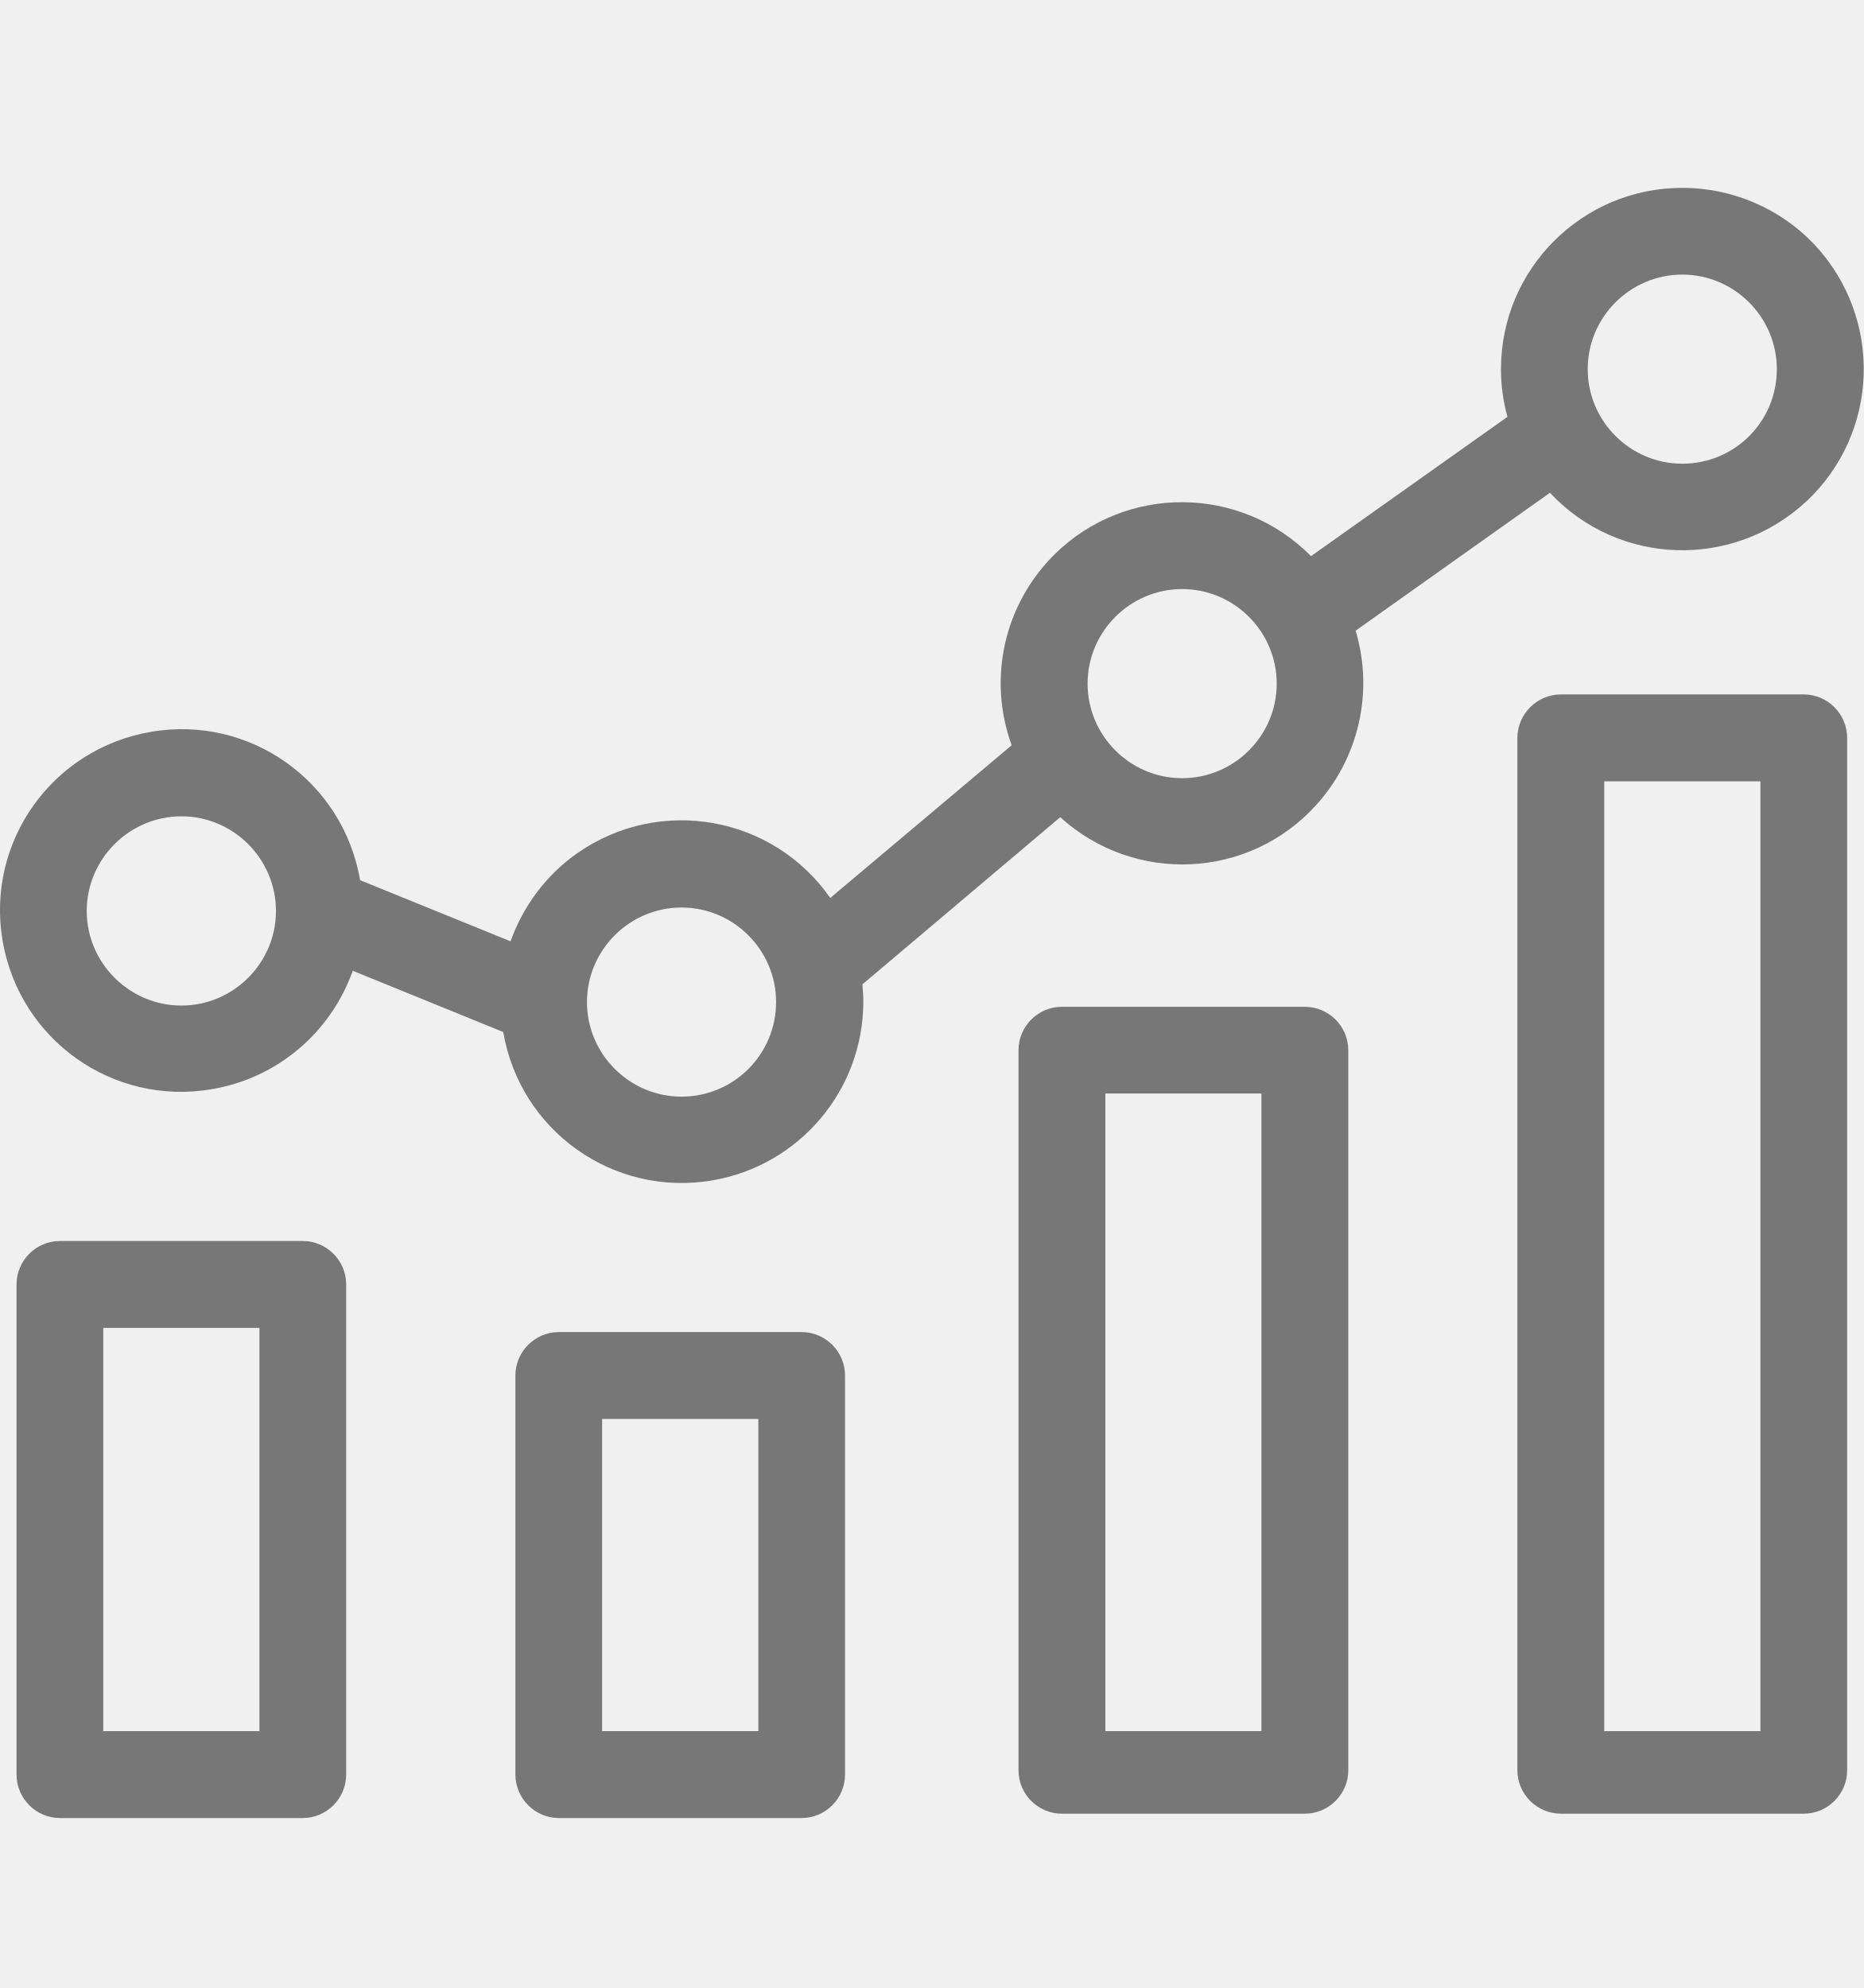
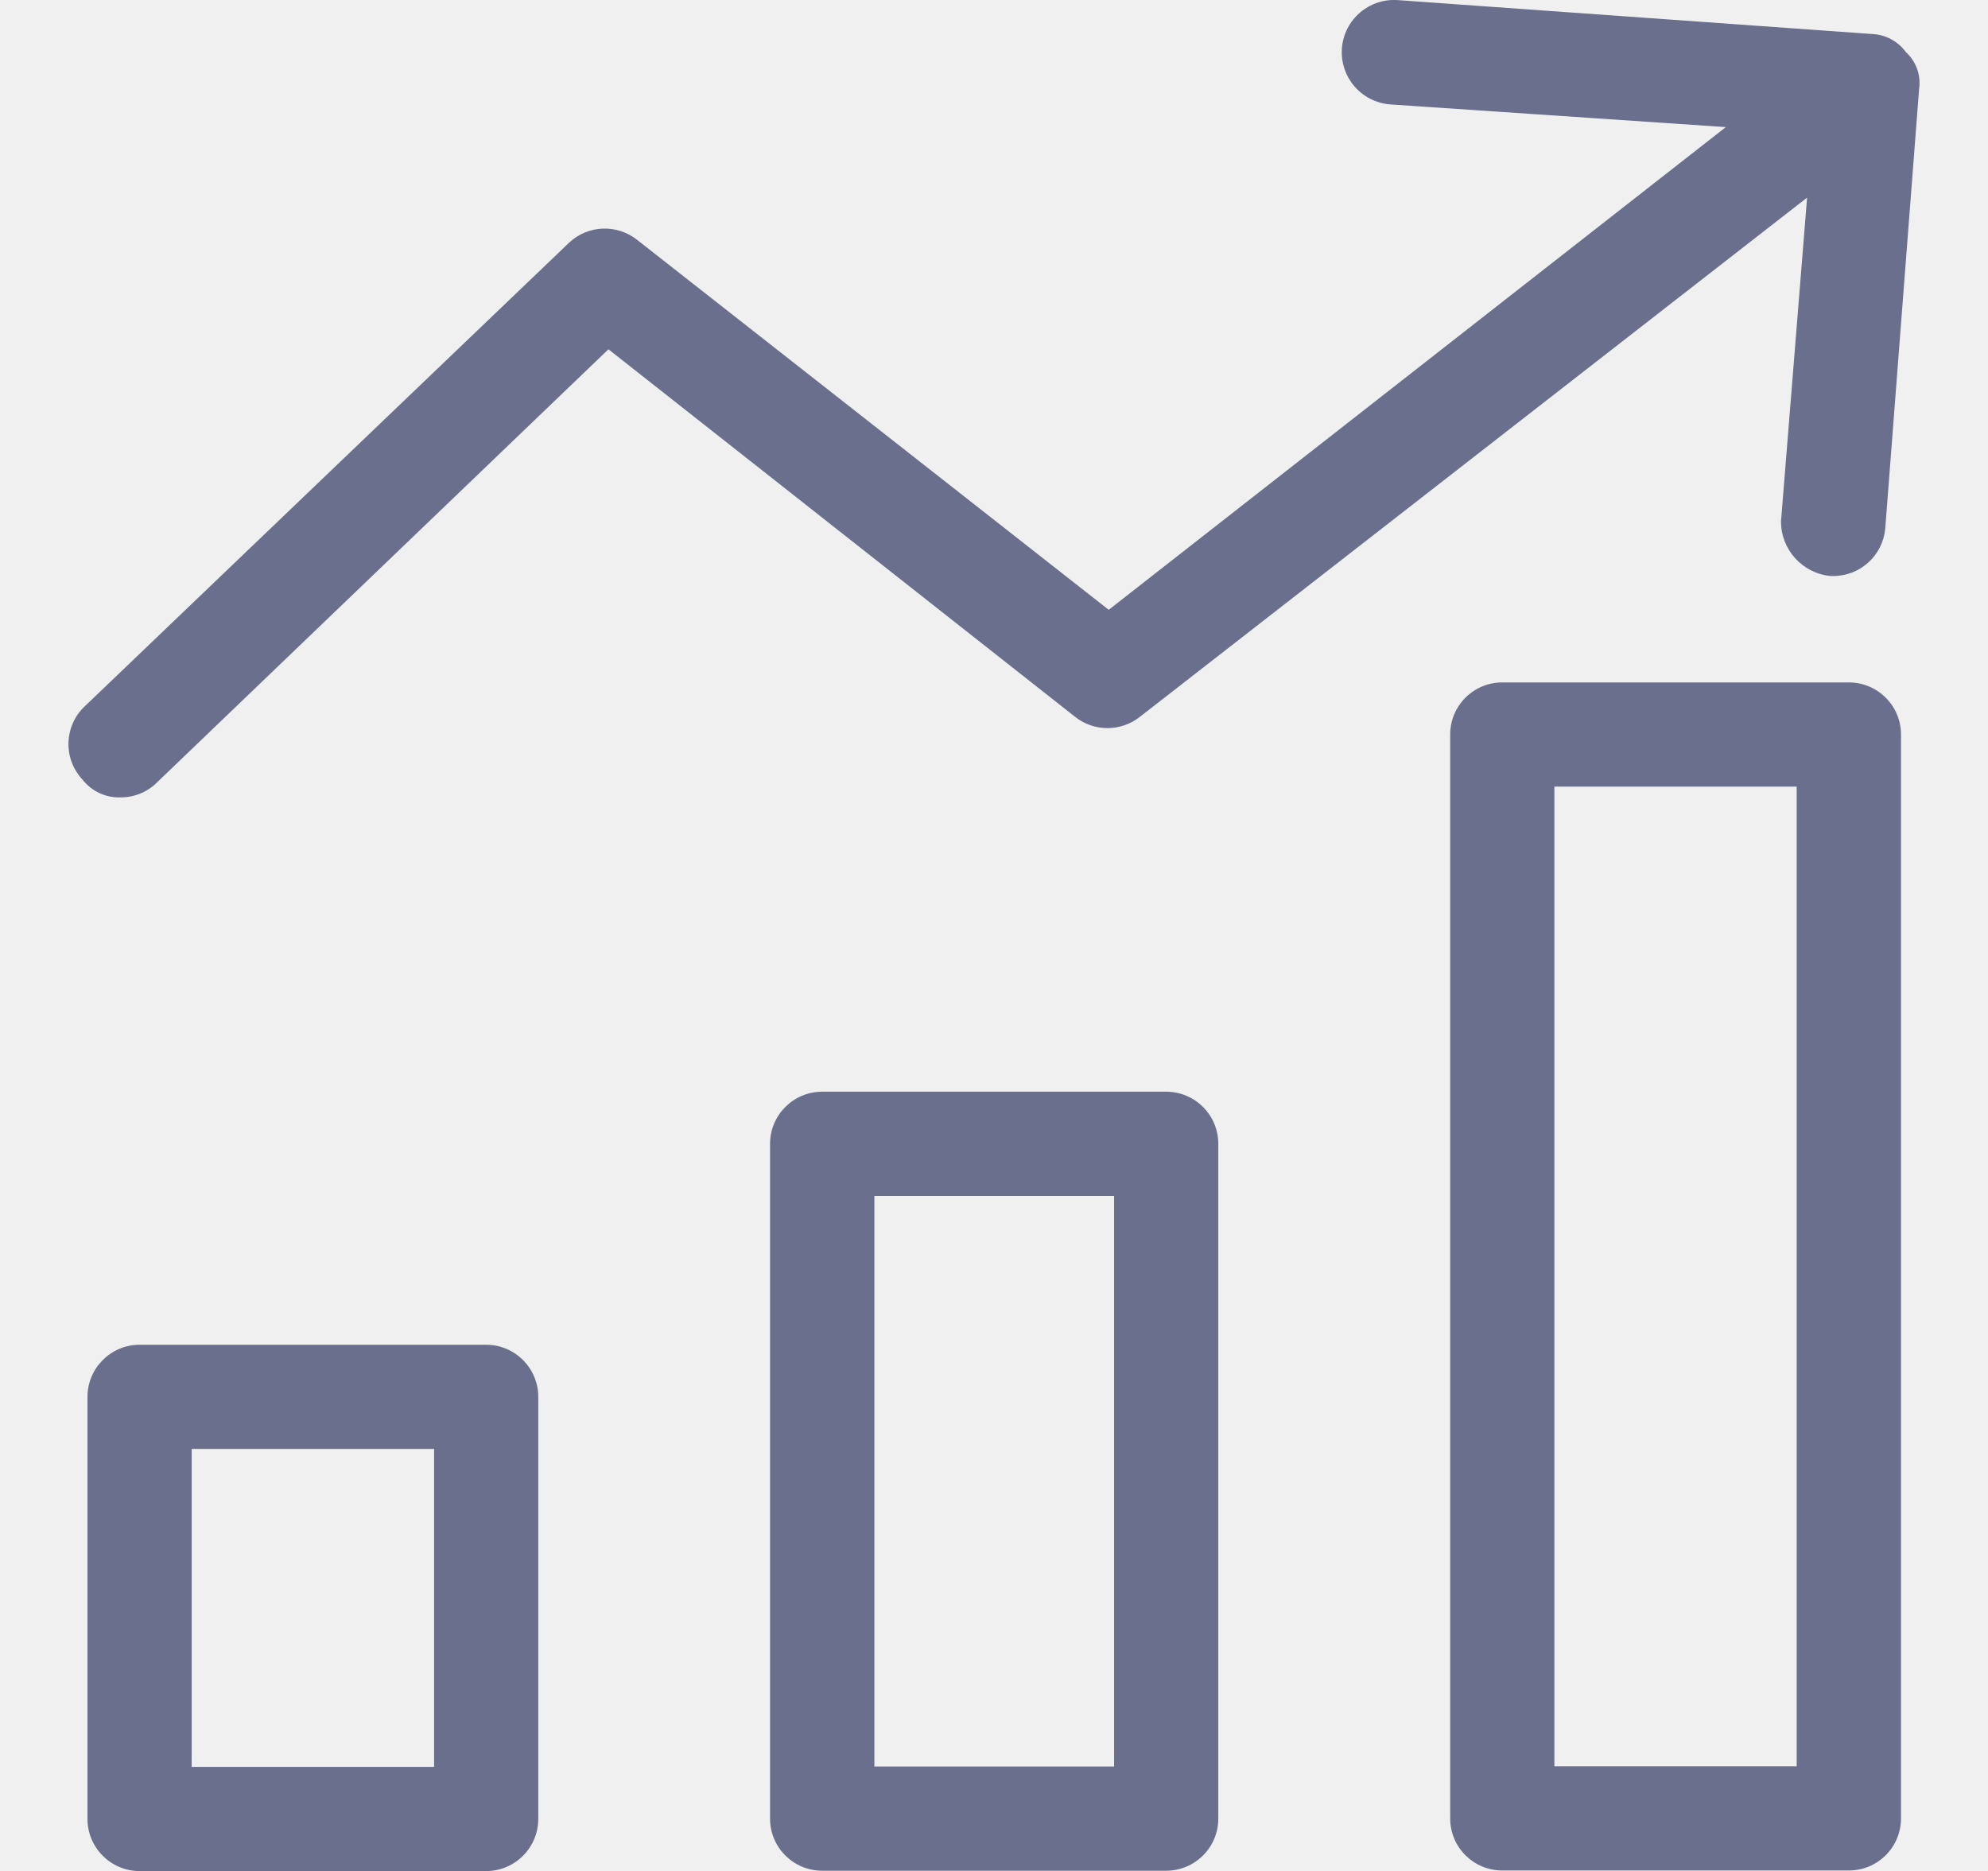
- <svg xmlns="http://www.w3.org/2000/svg" width="15" height="16" viewBox="0 0 15 16" fill="none">
-   <g clip-path="url(#clip0)">
-     <path d="M14.607 1.973C14.332 1.679 13.944 1.512 13.539 1.512C12.733 1.512 12.08 2.165 12.08 2.971C12.08 3.1 12.097 3.229 12.132 3.355L10.551 4.476C9.985 3.903 9.06 3.896 8.487 4.462C8.082 4.863 7.946 5.46 8.142 5.998L6.682 7.227C6.222 6.567 5.314 6.403 4.65 6.864C4.399 7.038 4.211 7.29 4.109 7.576L2.898 7.084C2.762 6.288 2.011 5.753 1.215 5.89C0.419 6.026 -0.115 6.776 0.021 7.572C0.157 8.368 0.908 8.903 1.704 8.766C2.228 8.679 2.661 8.313 2.839 7.813L4.05 8.306C4.186 9.102 4.937 9.636 5.733 9.5C6.434 9.381 6.948 8.773 6.948 8.061C6.948 8.016 6.944 7.967 6.941 7.922L8.533 6.577C9.13 7.119 10.051 7.077 10.592 6.48C10.938 6.099 11.057 5.565 10.91 5.076L12.474 3.966C13.026 4.556 13.947 4.584 14.537 4.036C15.127 3.484 15.155 2.563 14.607 1.973ZM1.46 8.093C1.041 8.093 0.698 7.75 0.698 7.332C0.698 6.913 1.041 6.57 1.46 6.57C1.879 6.57 2.221 6.913 2.221 7.332C2.221 7.75 1.879 8.093 1.46 8.093ZM5.485 8.826C5.066 8.826 4.724 8.484 4.724 8.065C4.724 7.646 5.066 7.304 5.485 7.304C5.904 7.304 6.246 7.646 6.246 8.065C6.246 8.484 5.907 8.826 5.485 8.826ZM9.514 6.263C9.095 6.263 8.753 5.921 8.753 5.502C8.753 5.083 9.095 4.741 9.514 4.741C9.933 4.741 10.275 5.083 10.275 5.502C10.275 5.921 9.933 6.263 9.514 6.263ZM13.539 3.732C13.12 3.732 12.778 3.39 12.778 2.971C12.778 2.552 13.12 2.21 13.539 2.21C13.958 2.21 14.3 2.552 14.3 2.971C14.3 3.393 13.961 3.732 13.539 3.732Z" fill="#777777" />
-     <path d="M14.517 5.589H12.562C12.37 5.589 12.212 5.747 12.212 5.939V14.248C12.212 14.44 12.37 14.597 12.562 14.597H14.517C14.709 14.597 14.866 14.44 14.866 14.248V5.939C14.866 5.747 14.709 5.589 14.517 5.589ZM14.168 13.933H12.911V6.288H14.168V13.933Z" fill="#777777" />
-     <path d="M10.501 8.103H8.546C8.354 8.103 8.197 8.26 8.197 8.452V14.248C8.197 14.44 8.354 14.597 8.546 14.597H10.501C10.694 14.597 10.851 14.44 10.851 14.248V8.452C10.851 8.26 10.694 8.103 10.501 8.103ZM10.152 13.933H8.896V8.801H10.152V13.933Z" fill="#777777" />
-     <path d="M6.452 10.721H4.497C4.305 10.721 4.148 10.879 4.148 11.07V14.282C4.148 14.474 4.305 14.632 4.497 14.632H6.452C6.644 14.632 6.801 14.474 6.801 14.282V11.07C6.801 10.879 6.644 10.721 6.452 10.721ZM6.103 13.933H4.846V11.42H6.103V13.933Z" fill="#777777" />
-     <path d="M2.437 9.988H0.482C0.29 9.988 0.133 10.145 0.133 10.337V14.282C0.133 14.474 0.29 14.632 0.482 14.632H2.437C2.629 14.632 2.786 14.474 2.786 14.282V10.337C2.786 10.145 2.629 9.988 2.437 9.988ZM2.088 13.933H0.831V10.687H2.088V13.933Z" fill="#777777" />
-   </g>
-   <defs>
-     <clipPath id="clip0">
-       <rect width="15" height="15" fill="white" transform="translate(0 0.572266)" />
-     </clipPath>
-   </defs>
+ <svg xmlns="http://www.w3.org/2000/svg" width="17" height="16" viewBox="0 0 17 16" fill="none">
+   <path d="M9.972 9.336H7.031C6.785 9.336 6.585 9.535 6.585 9.782V15.553C6.585 15.799 6.785 15.998 7.031 15.998H9.972C10.218 15.998 10.418 15.799 10.418 15.553V9.782C10.418 9.535 10.218 9.336 9.972 9.336ZM9.527 15.107H7.477V10.227H9.527V15.107Z" fill="#696F8C" />
+   <path d="M15.81 5.836H12.847C12.6 5.836 12.401 6.035 12.401 6.282V15.551C12.401 15.797 12.6 15.996 12.847 15.996H15.81C16.056 15.996 16.256 15.797 16.256 15.551V6.282C16.256 6.035 16.056 5.836 15.81 5.836ZM15.364 15.105H13.292V6.727H15.364V15.105Z" fill="#696F8C" />
+   <path d="M4.157 11.5H1.194C0.948 11.5 0.748 11.7 0.748 11.946V15.555C0.748 15.801 0.948 16.001 1.194 16.001H4.157C4.403 16.001 4.603 15.801 4.603 15.555V11.946C4.603 11.7 4.403 11.5 4.157 11.5ZM3.712 15.11H1.639V12.391H3.712V15.11Z" fill="#696F8C" />
+   <path d="M16.299 0.447C16.232 0.354 16.125 0.296 16.01 0.291L11.954 0.001C11.708 -0.017 11.494 0.167 11.475 0.413C11.457 0.66 11.642 0.874 11.888 0.893L14.758 1.087L9.481 5.215L5.448 2.051C5.276 1.915 5.03 1.924 4.869 2.073L0.725 6.04C0.548 6.207 0.538 6.484 0.702 6.663C0.782 6.767 0.906 6.825 1.037 6.819C1.154 6.818 1.266 6.77 1.348 6.686L5.203 2.987L9.192 6.129C9.354 6.259 9.586 6.259 9.749 6.129L15.453 1.69L15.23 4.458C15.229 4.7 15.412 4.902 15.653 4.926H15.675C15.905 4.927 16.098 4.753 16.121 4.524L16.411 0.759C16.427 0.643 16.386 0.526 16.299 0.447Z" fill="#696F8C" />
</svg>
